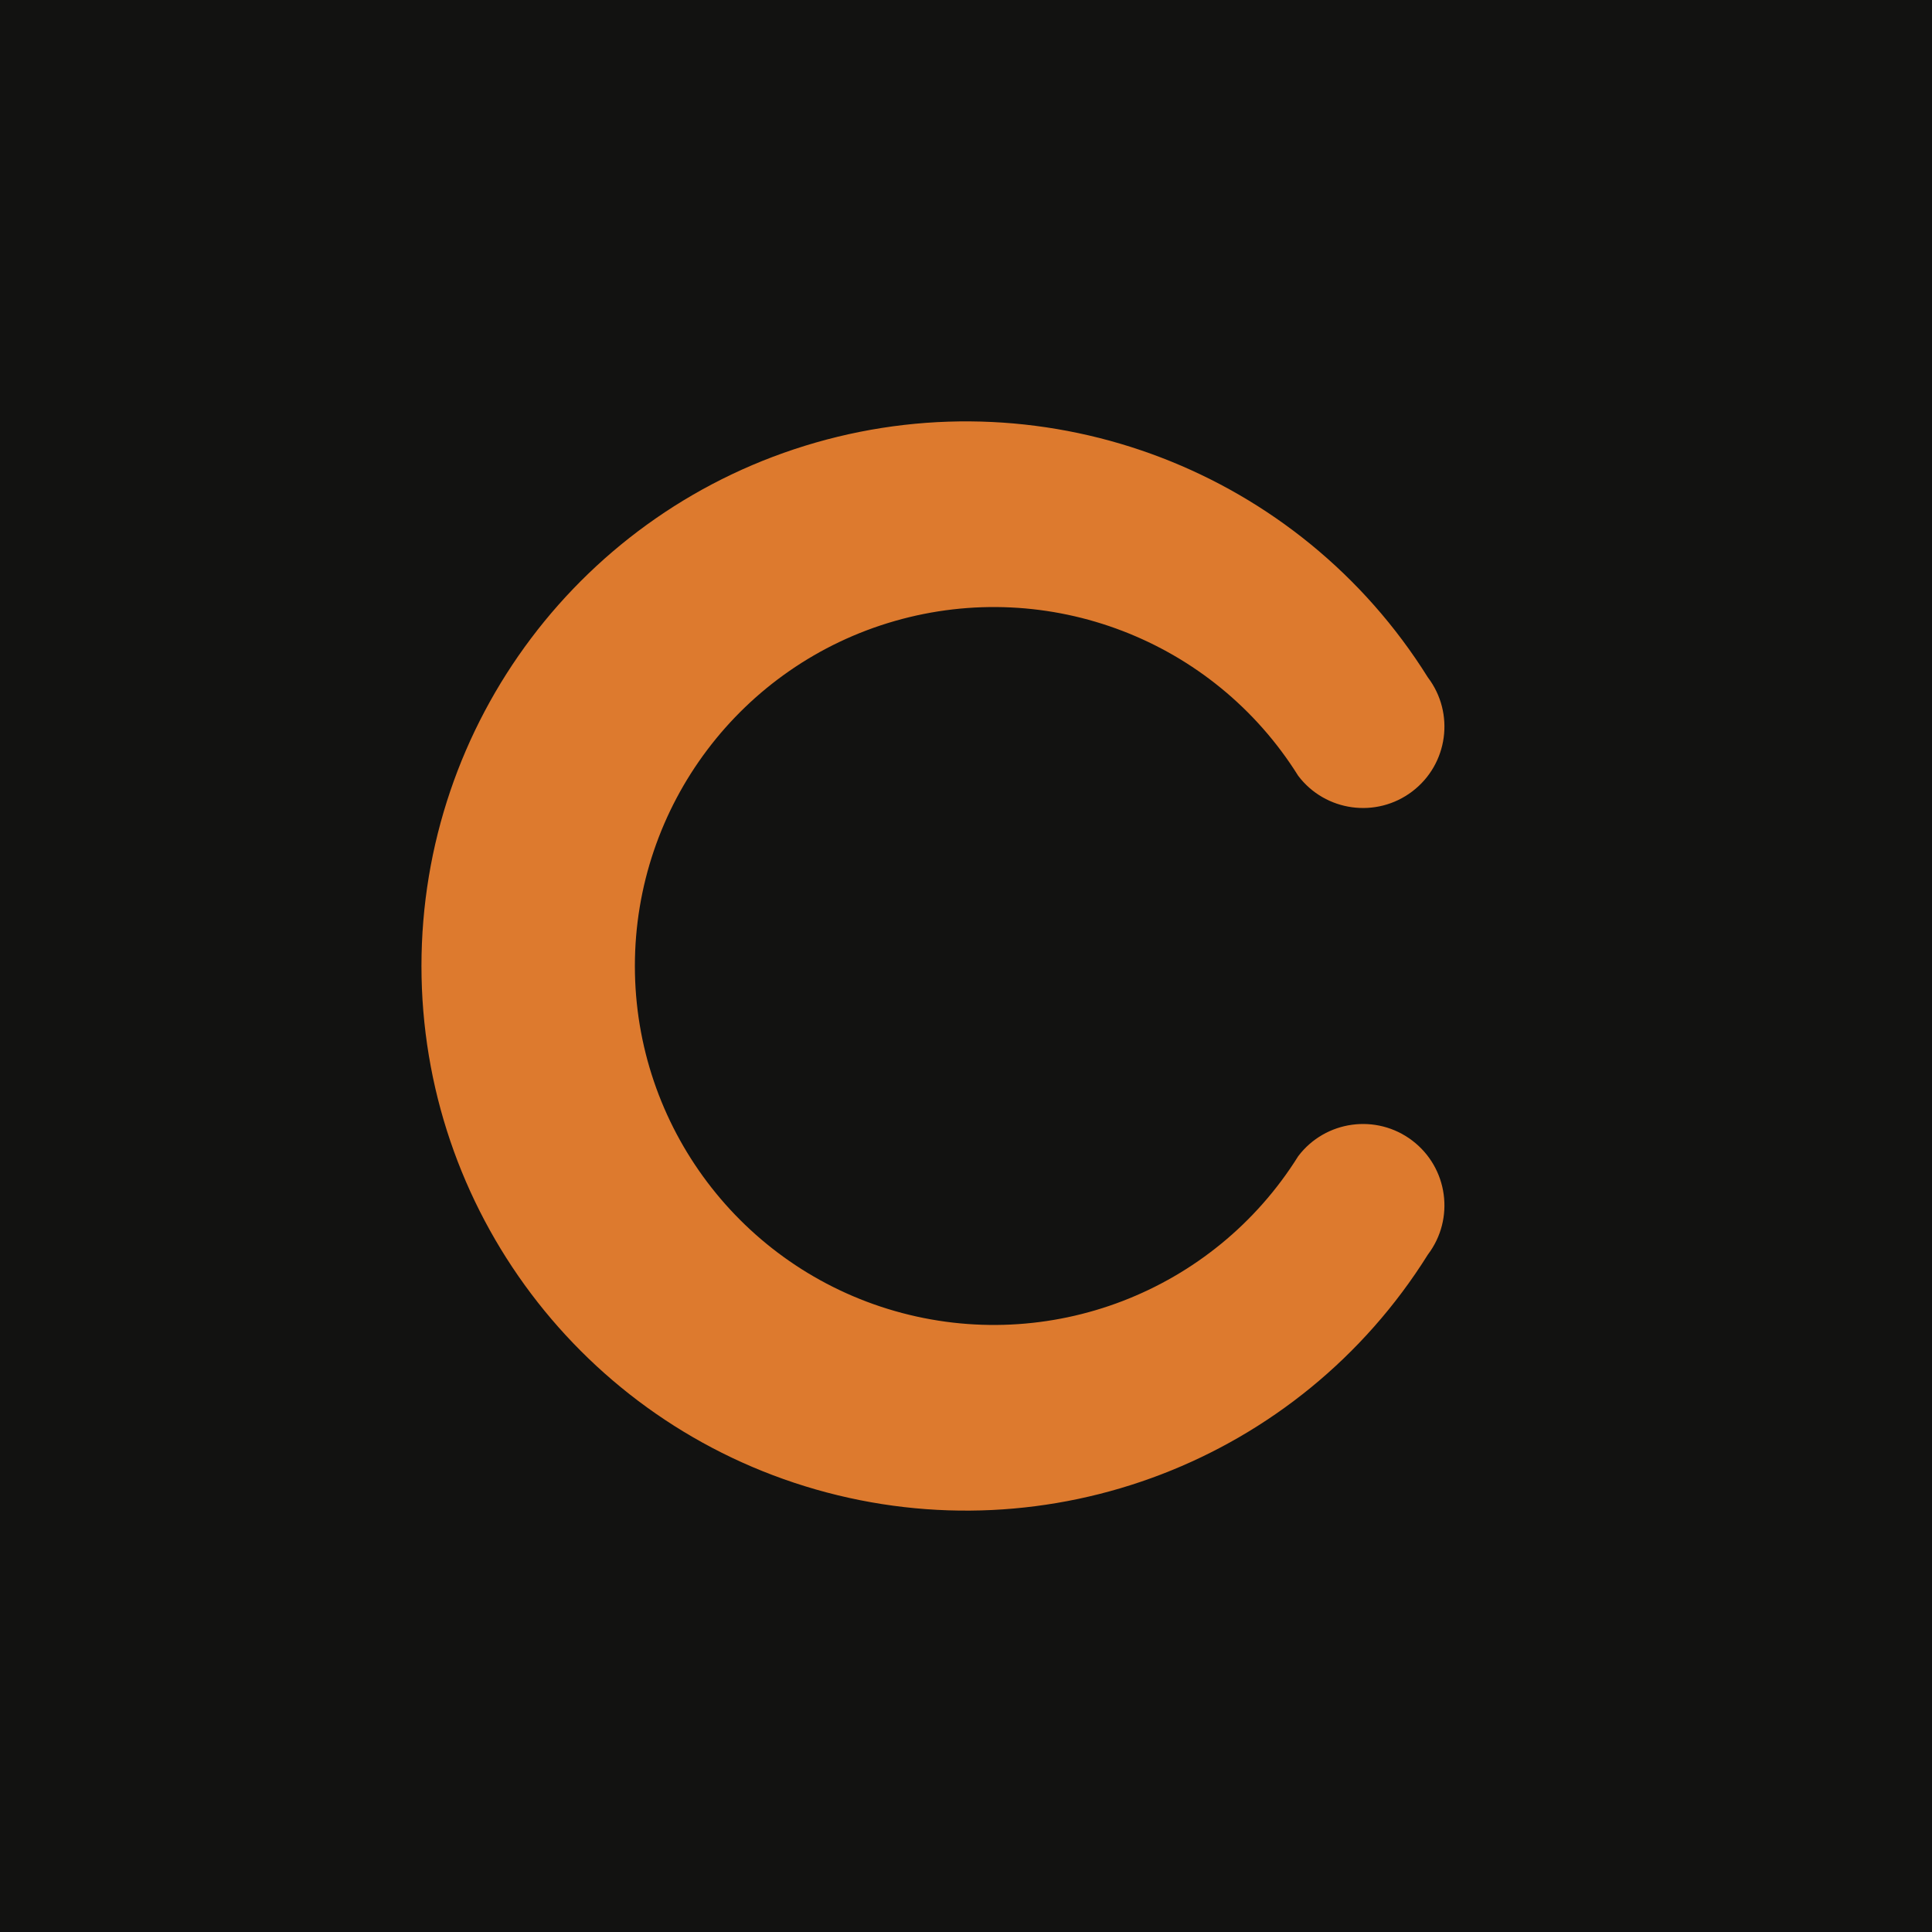
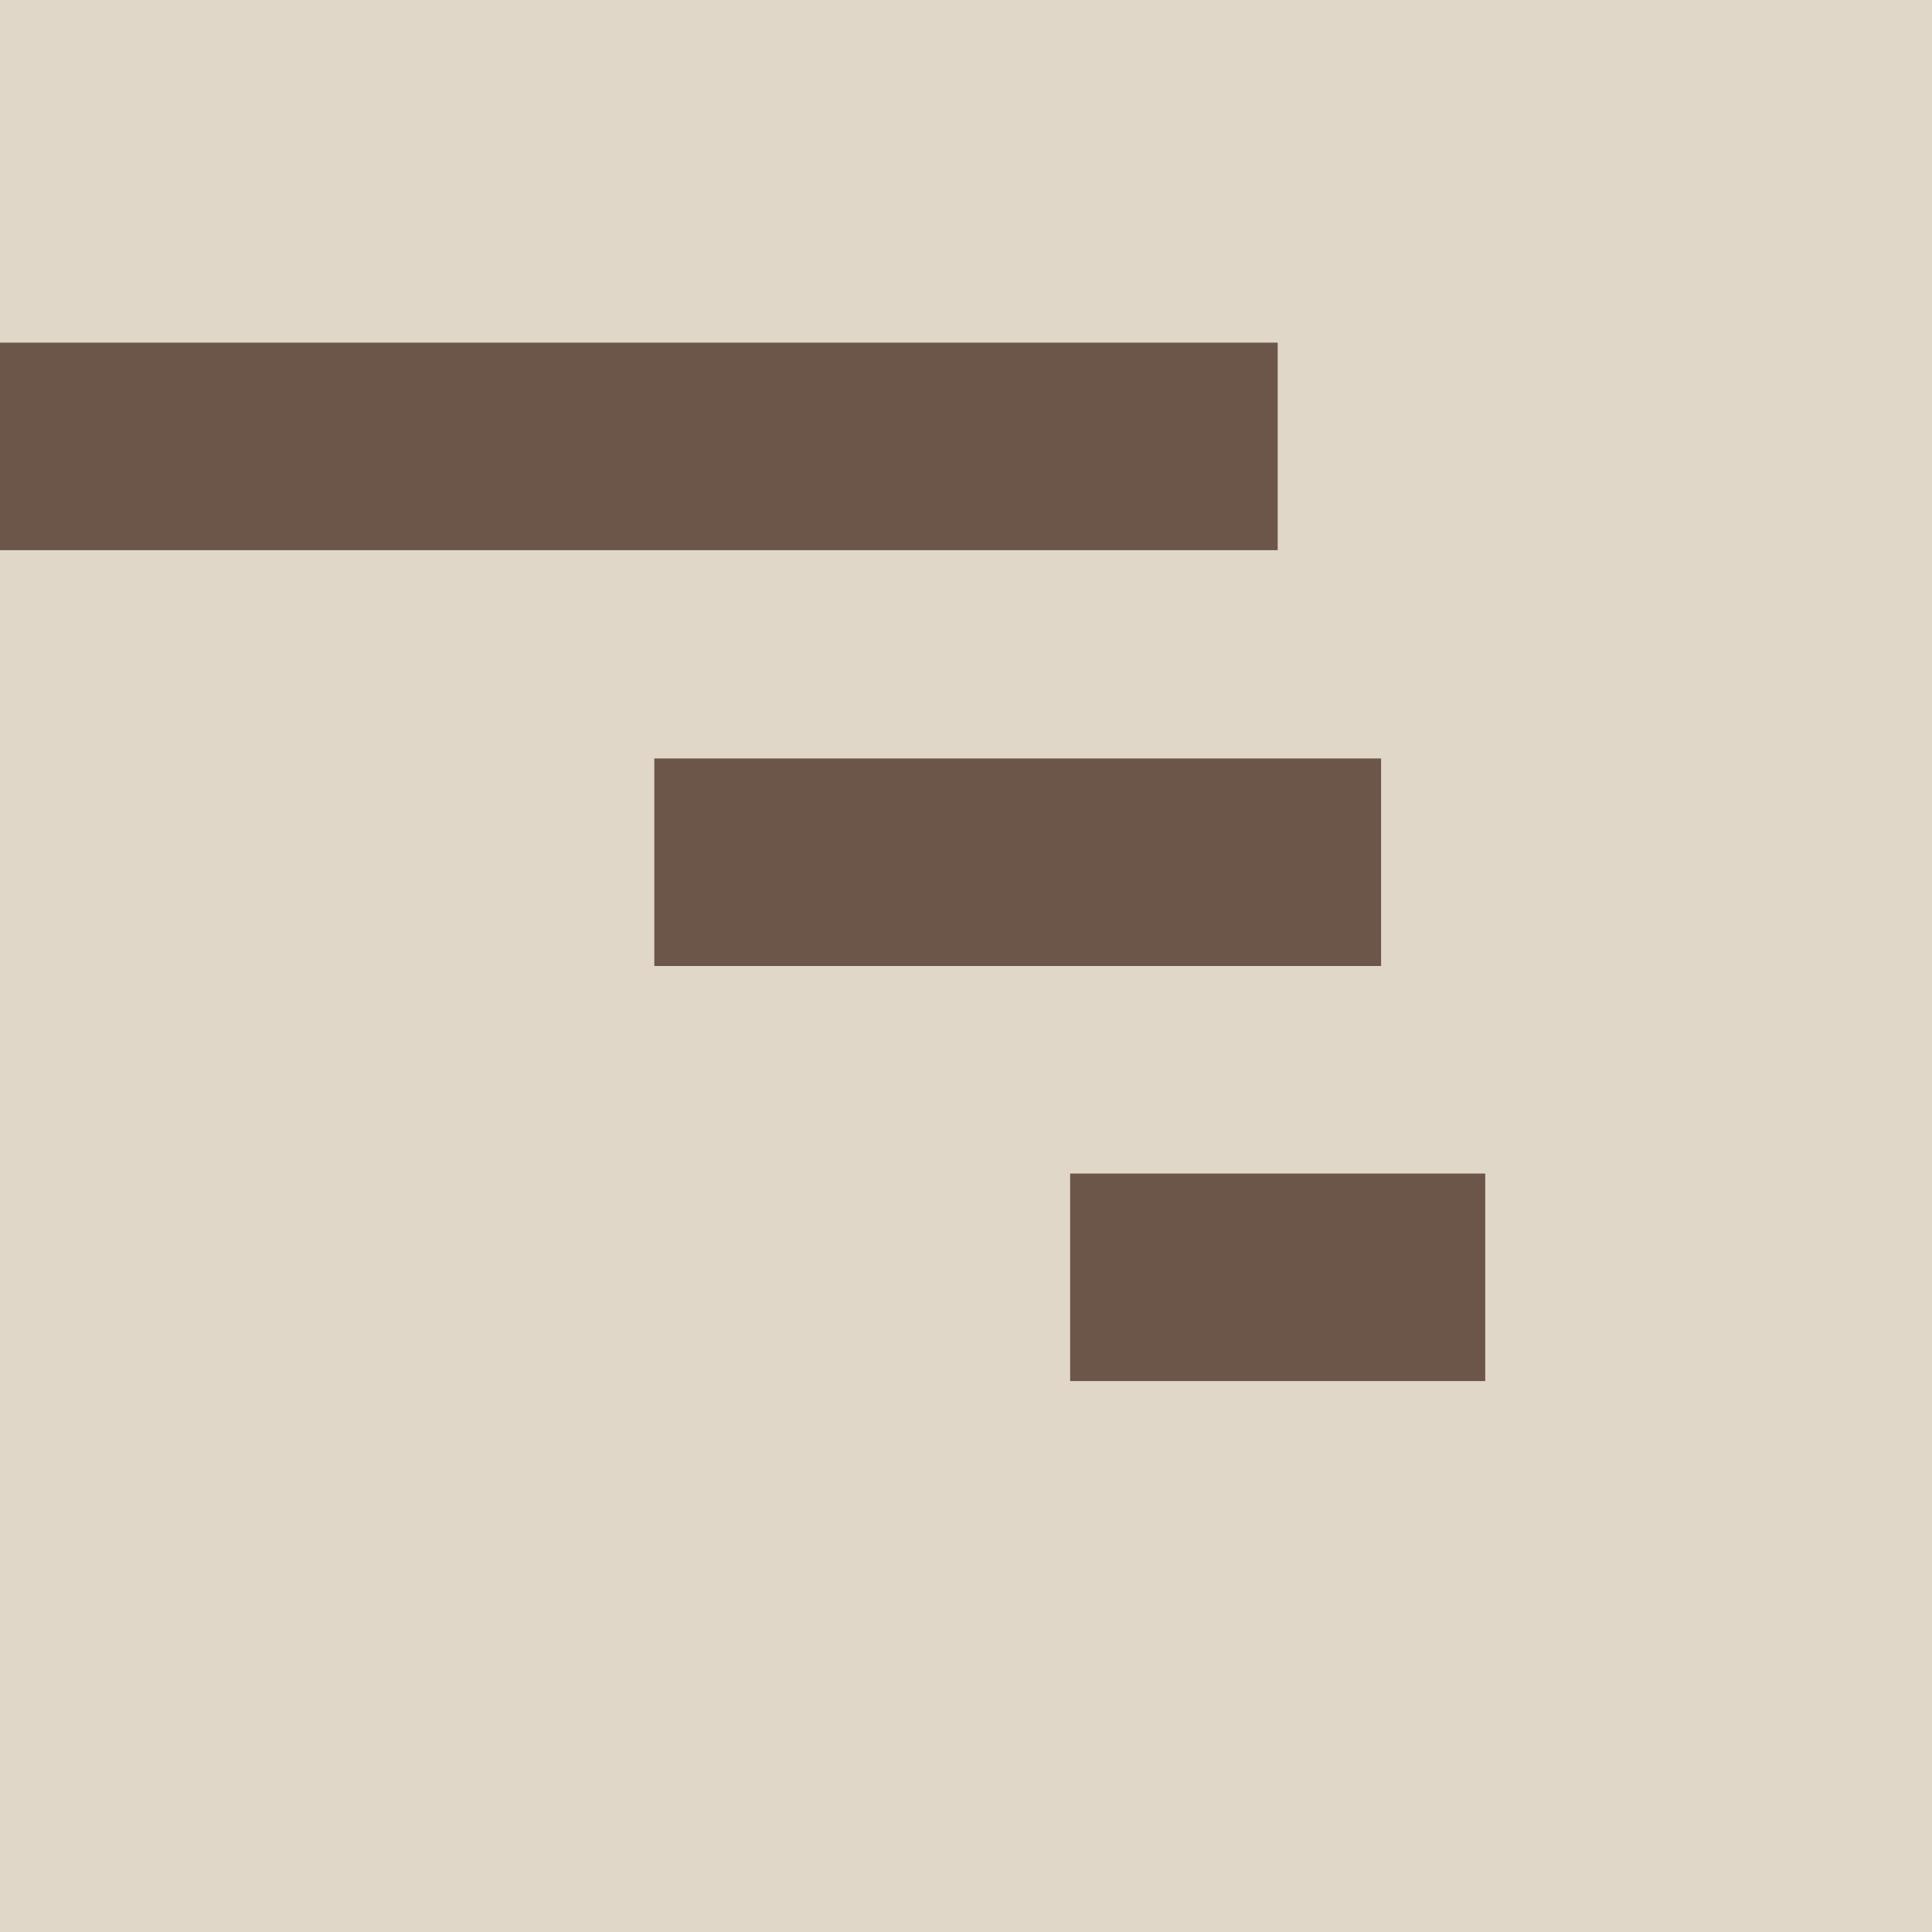
<svg xmlns="http://www.w3.org/2000/svg" viewBox="0 0 256 256" width="256" height="256" role="img" aria-label="Chronoscope">
-   <rect width="256" height="256" fill="#121211" />
-   <path fill="#dd7a2e" d="M 189.2 166.24 A 72.16 72.16 0 1 1 189.2 89.76 A 10.78 10.78 0 0 1 172.02 102.8 A 47.56 47.56 0 1 0 172.02 153.2 A 10.78 10.78 0 0 1 189.2 166.24 Z" />
+   <rect width="256" height="256" fill="#e0d7c8" />
+   <g fill="#6c5649">
+     <rect x="-20" y="45.4" width="189.3" height="27.5" />
+     <rect x="86.7" y="100.5" width="96.3" height="27.5" />
+     <rect x="141.8" y="155.5" width="55" height="27.5" />
+   </g>
</svg>
